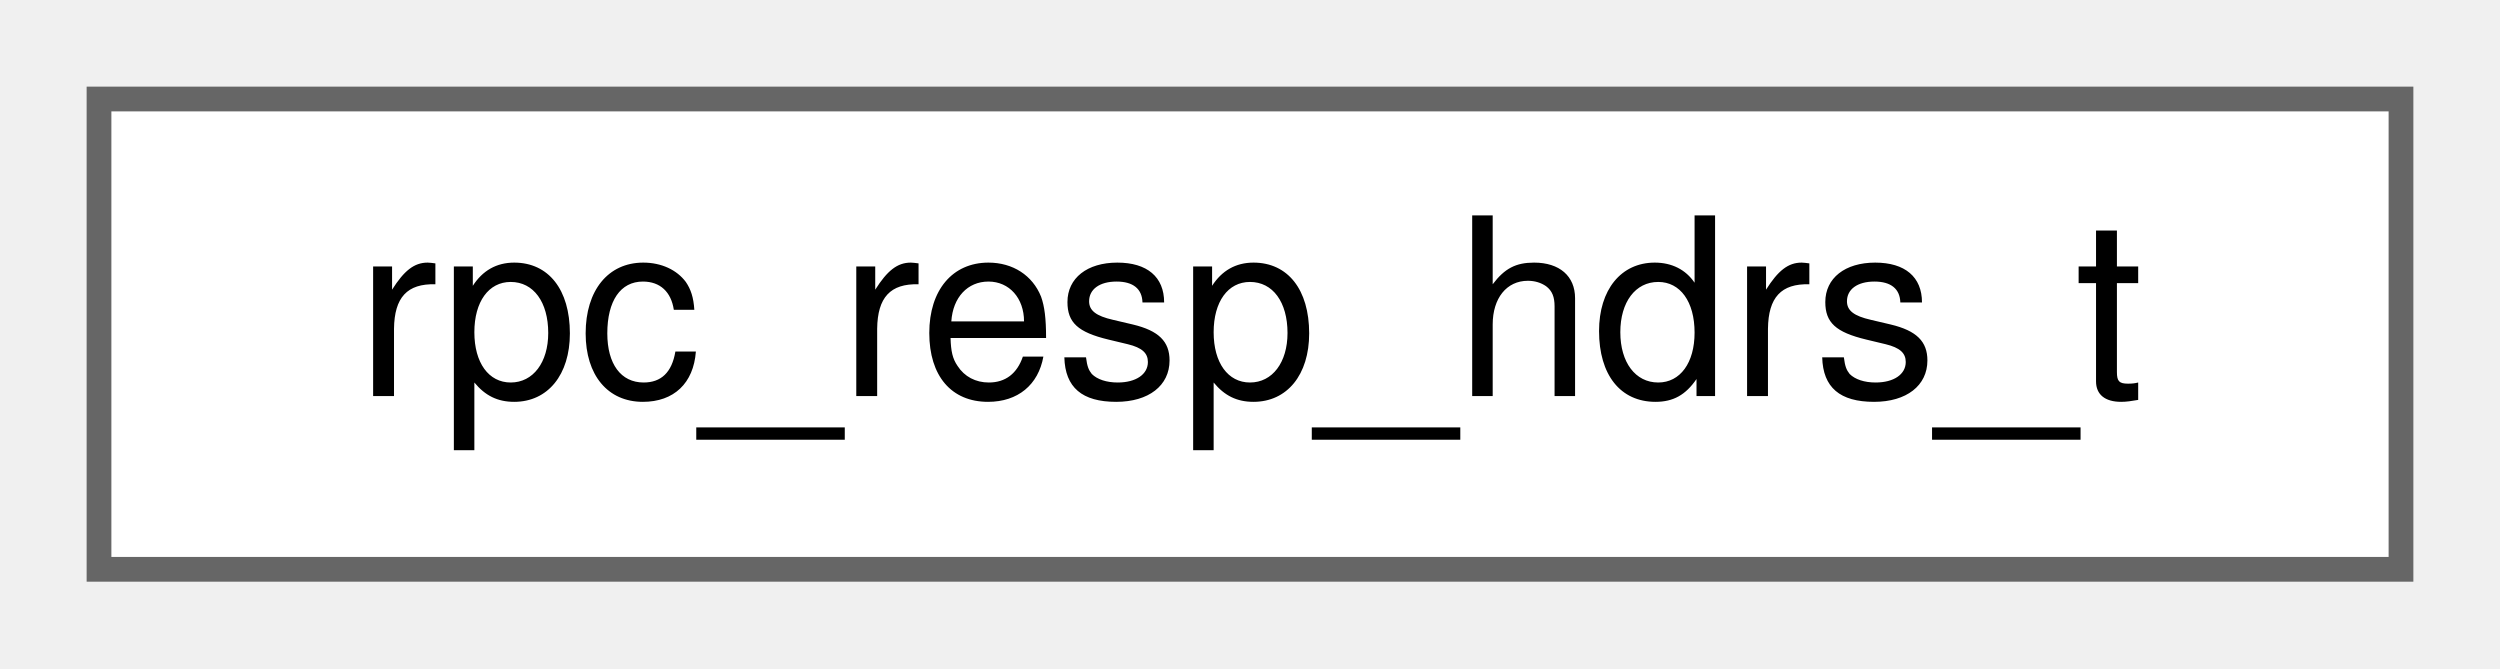
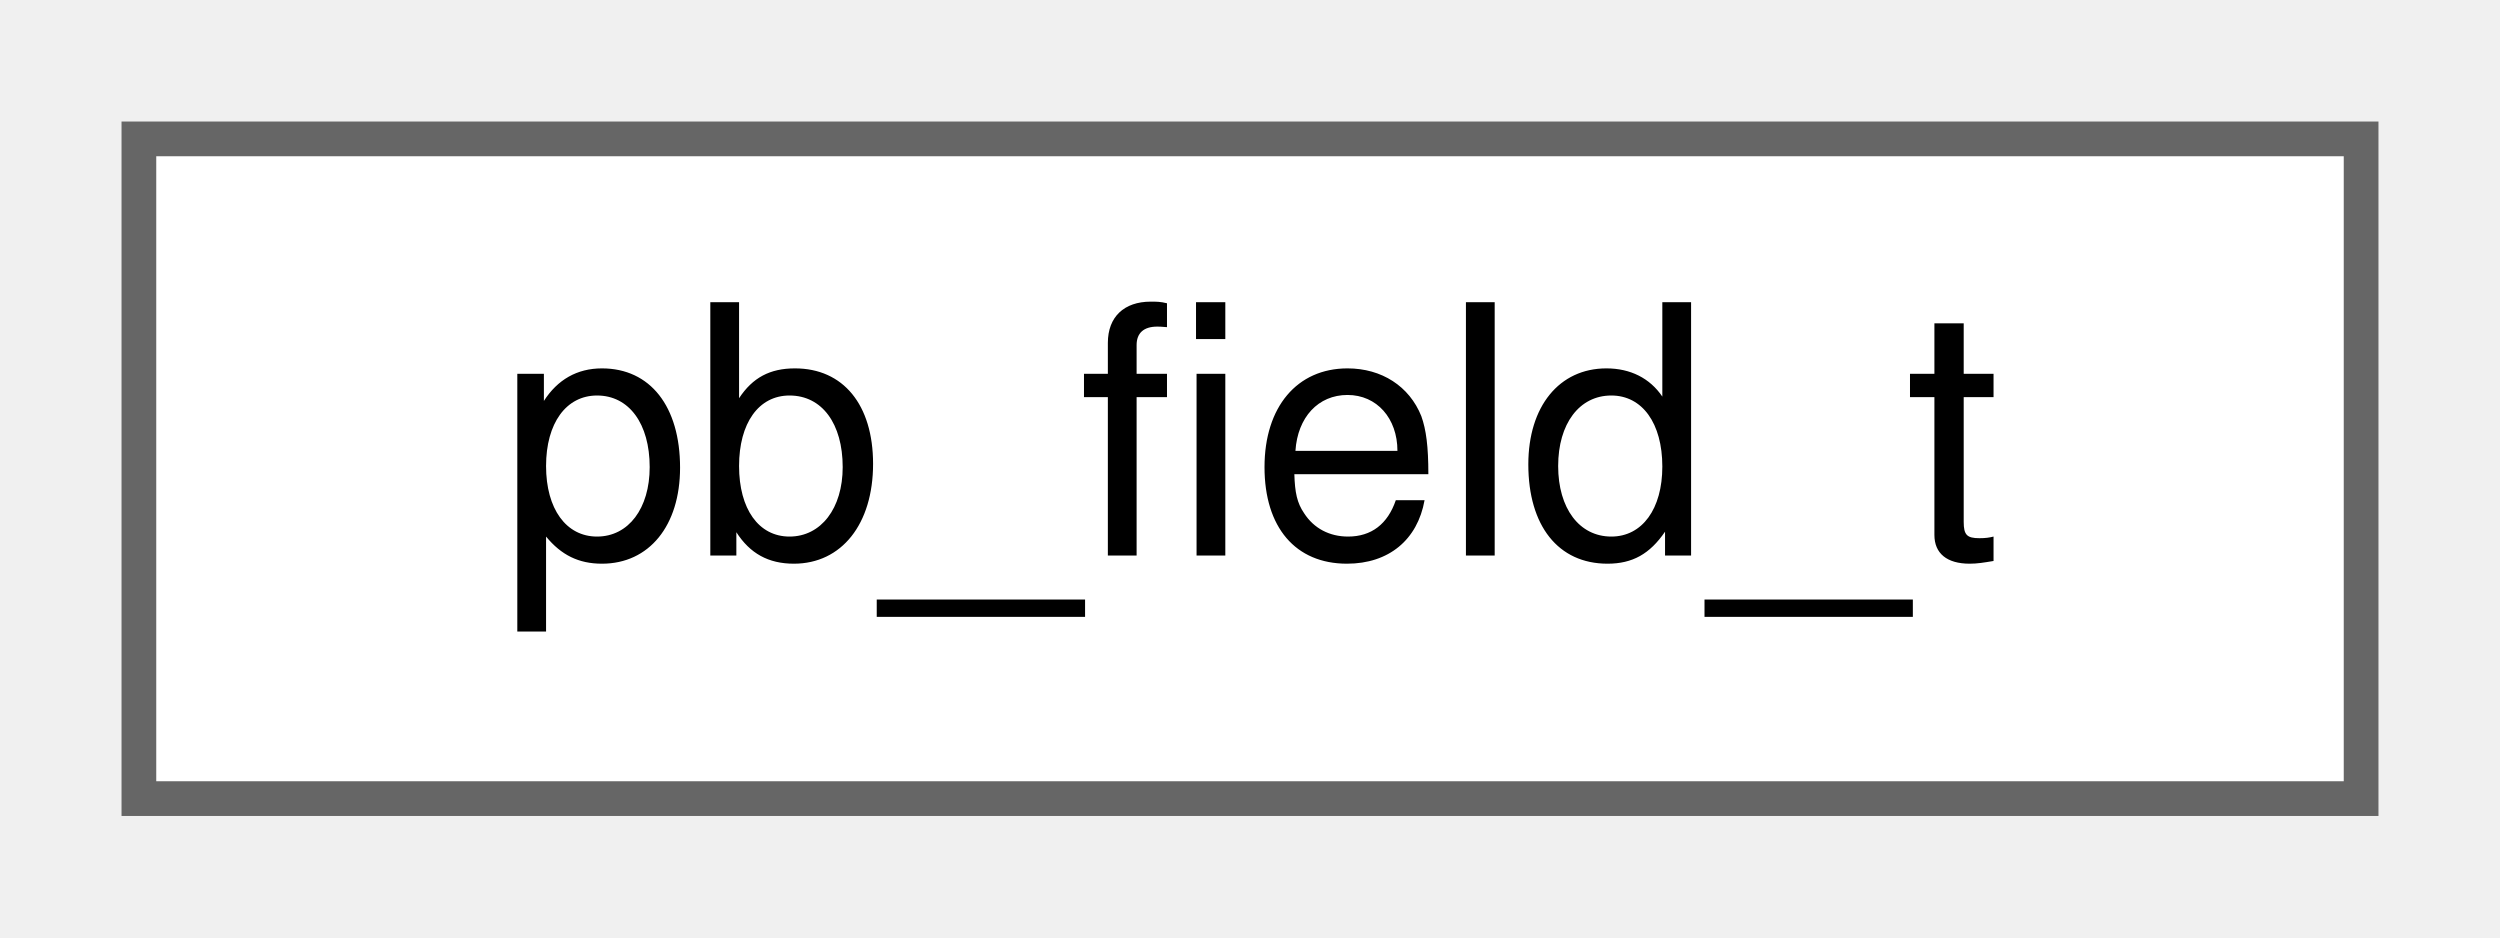
- <svg xmlns="http://www.w3.org/2000/svg" xmlns:xlink="http://www.w3.org/1999/xlink" width="101pt" height="27pt" viewBox="0.00 0.00 101.00 27.00">
+ <svg xmlns="http://www.w3.org/2000/svg" xmlns:xlink="http://www.w3.org/1999/xlink" width="72pt" height="27pt" viewBox="0.00 0.00 72.00 27.00">
  <g id="graph0" class="graph" transform="scale(1 1) rotate(0) translate(4 23)">
    <g id="Node000000" class="node">
      <g id="a_Node000000">
-         <a xlink:href="structrpc__resp__hdrs__t.html" target="_top" xlink:title="Response headers captured during fetch (see http_event_cb).">
-           <polygon fill="white" stroke="#666666" points="93,-19 0,-19 0,0 93,0 93,-19" />
-           <text text-anchor="middle" x="46.5" y="-7" font-family="Helvetica,sans-Serif" font-size="10.00">rpc_resp_hdrs_t</text>
+         <a xlink:href="structpb__field__t.html" target="_top" xlink:title="One field: its number and either its varint or its payload range.">
+           <polygon fill="white" stroke="#666666" points="64,-19 0,-19 0,0 64,0 64,-19" />
+           <text text-anchor="middle" x="32" y="-7" font-family="Helvetica,sans-Serif" font-size="10.00">pb_field_t</text>
        </a>
      </g>
    </g>
  </g>
</svg>
